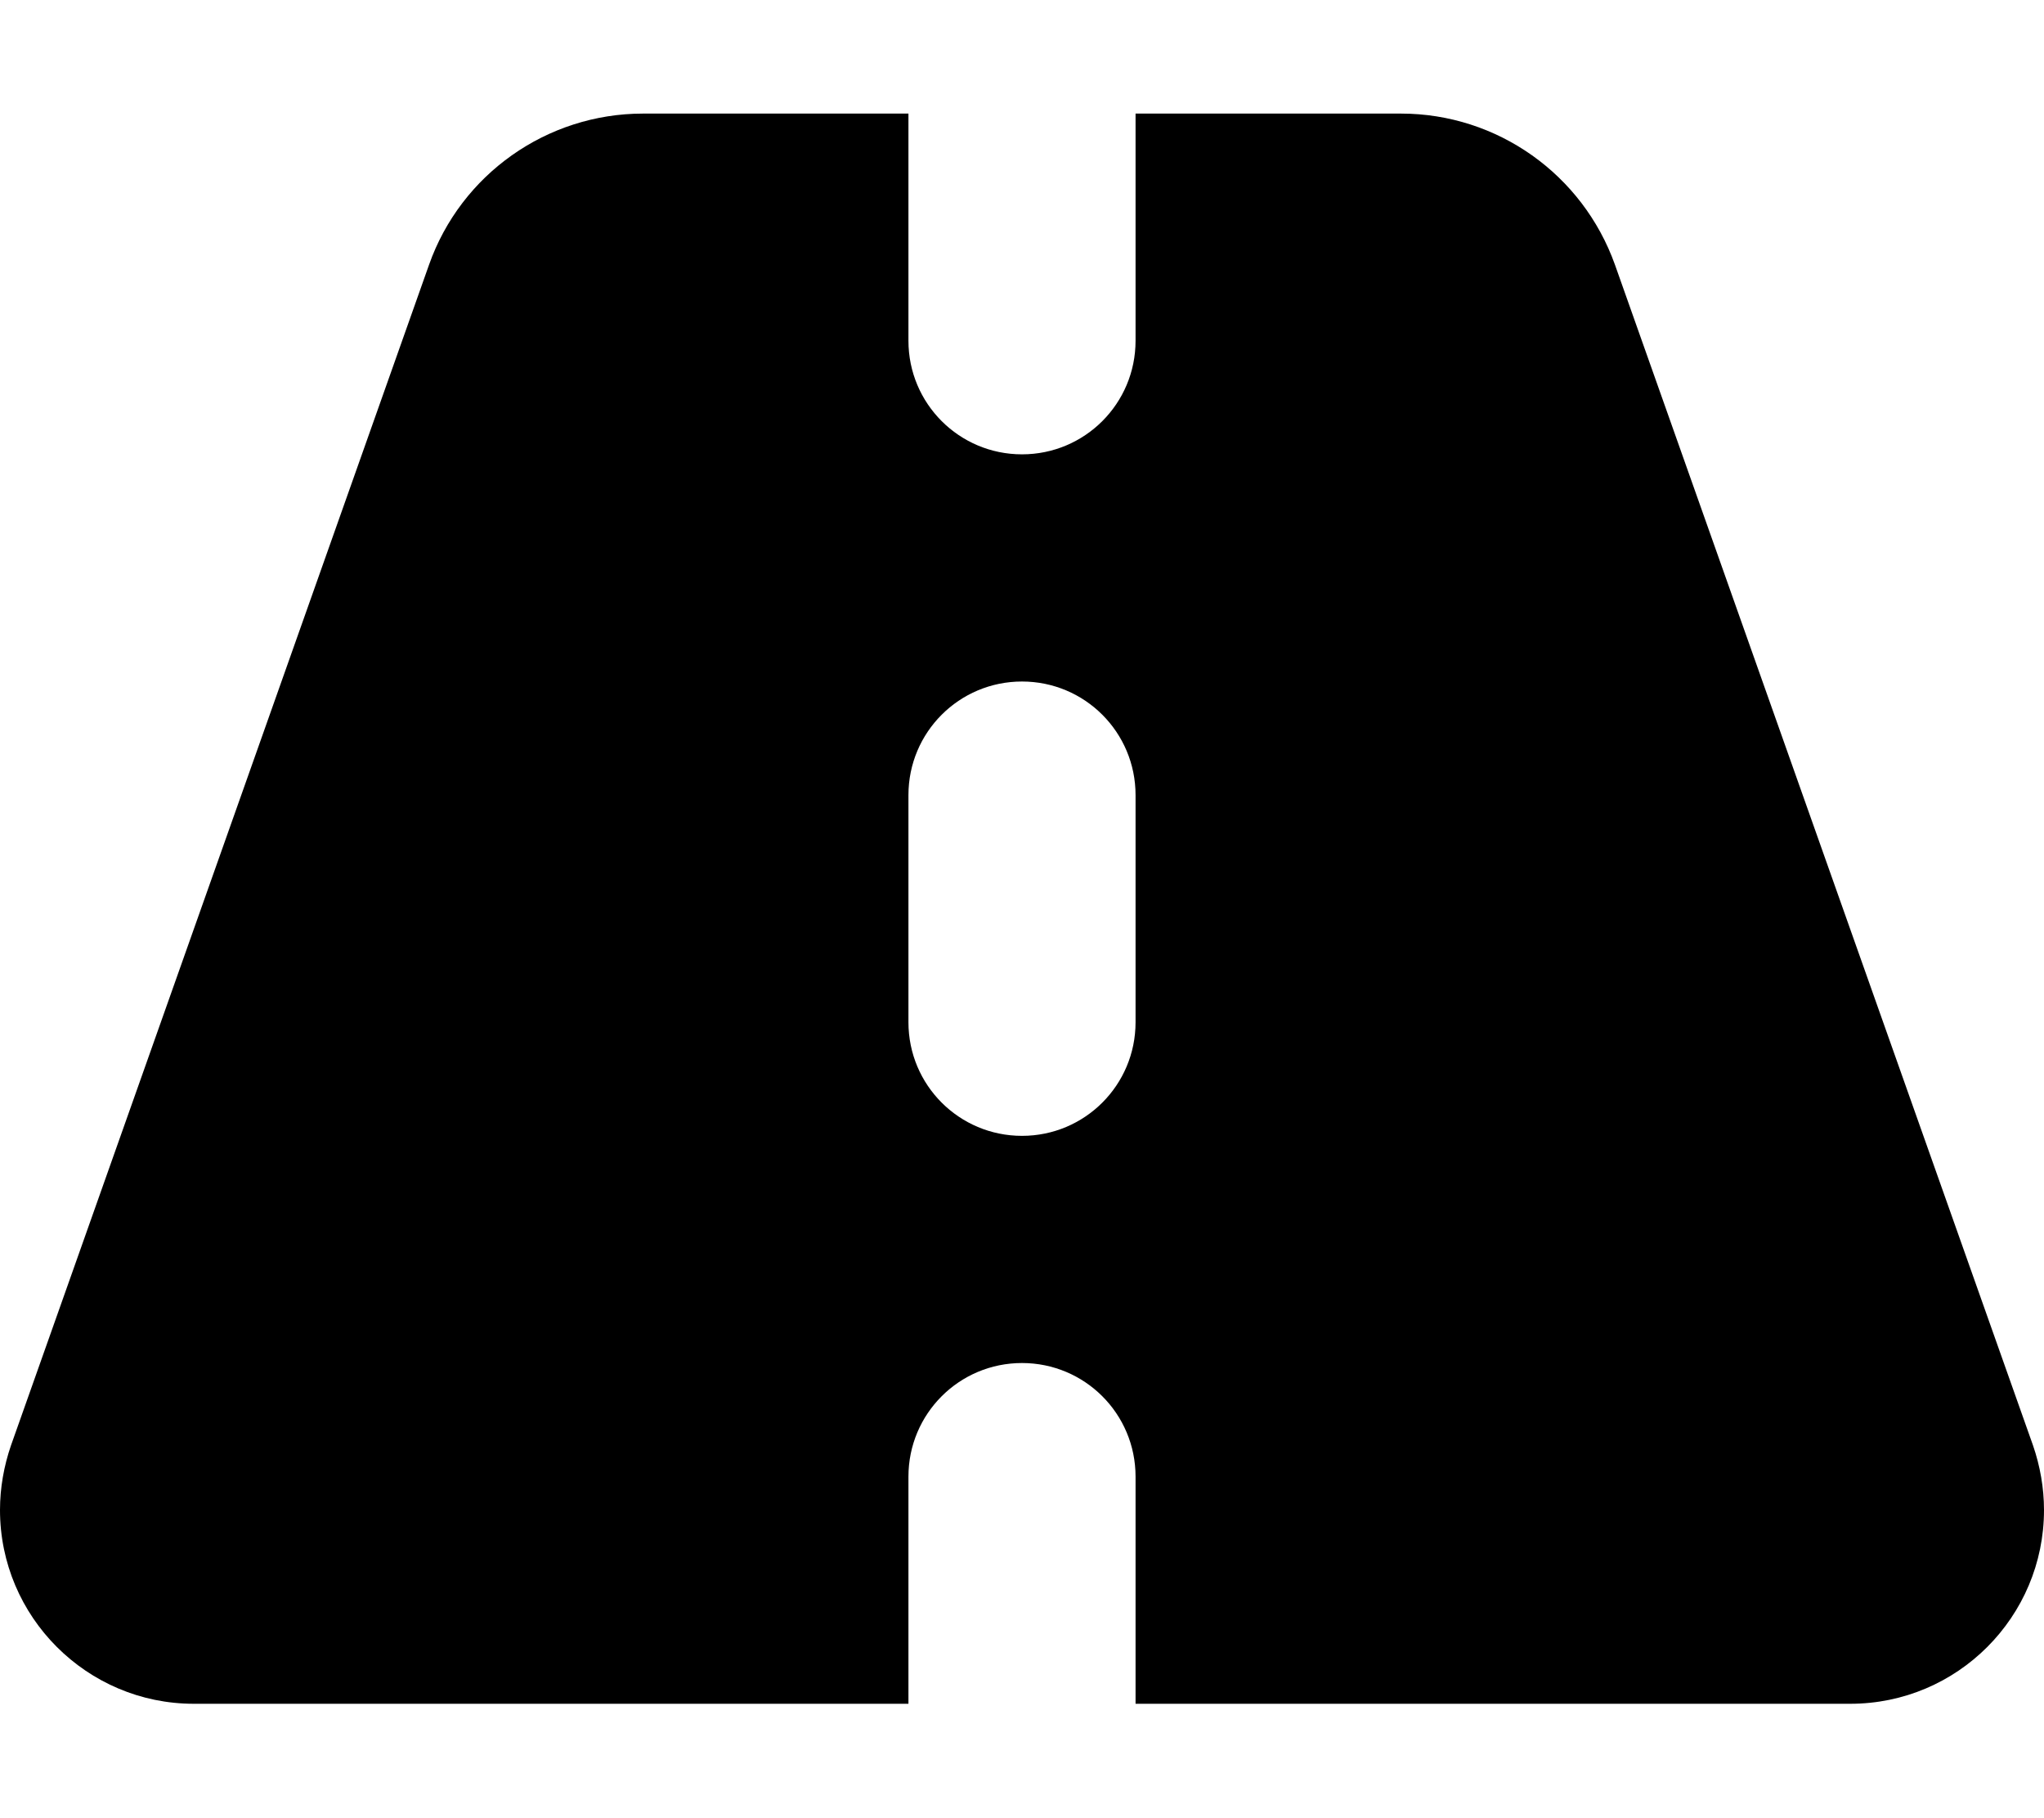
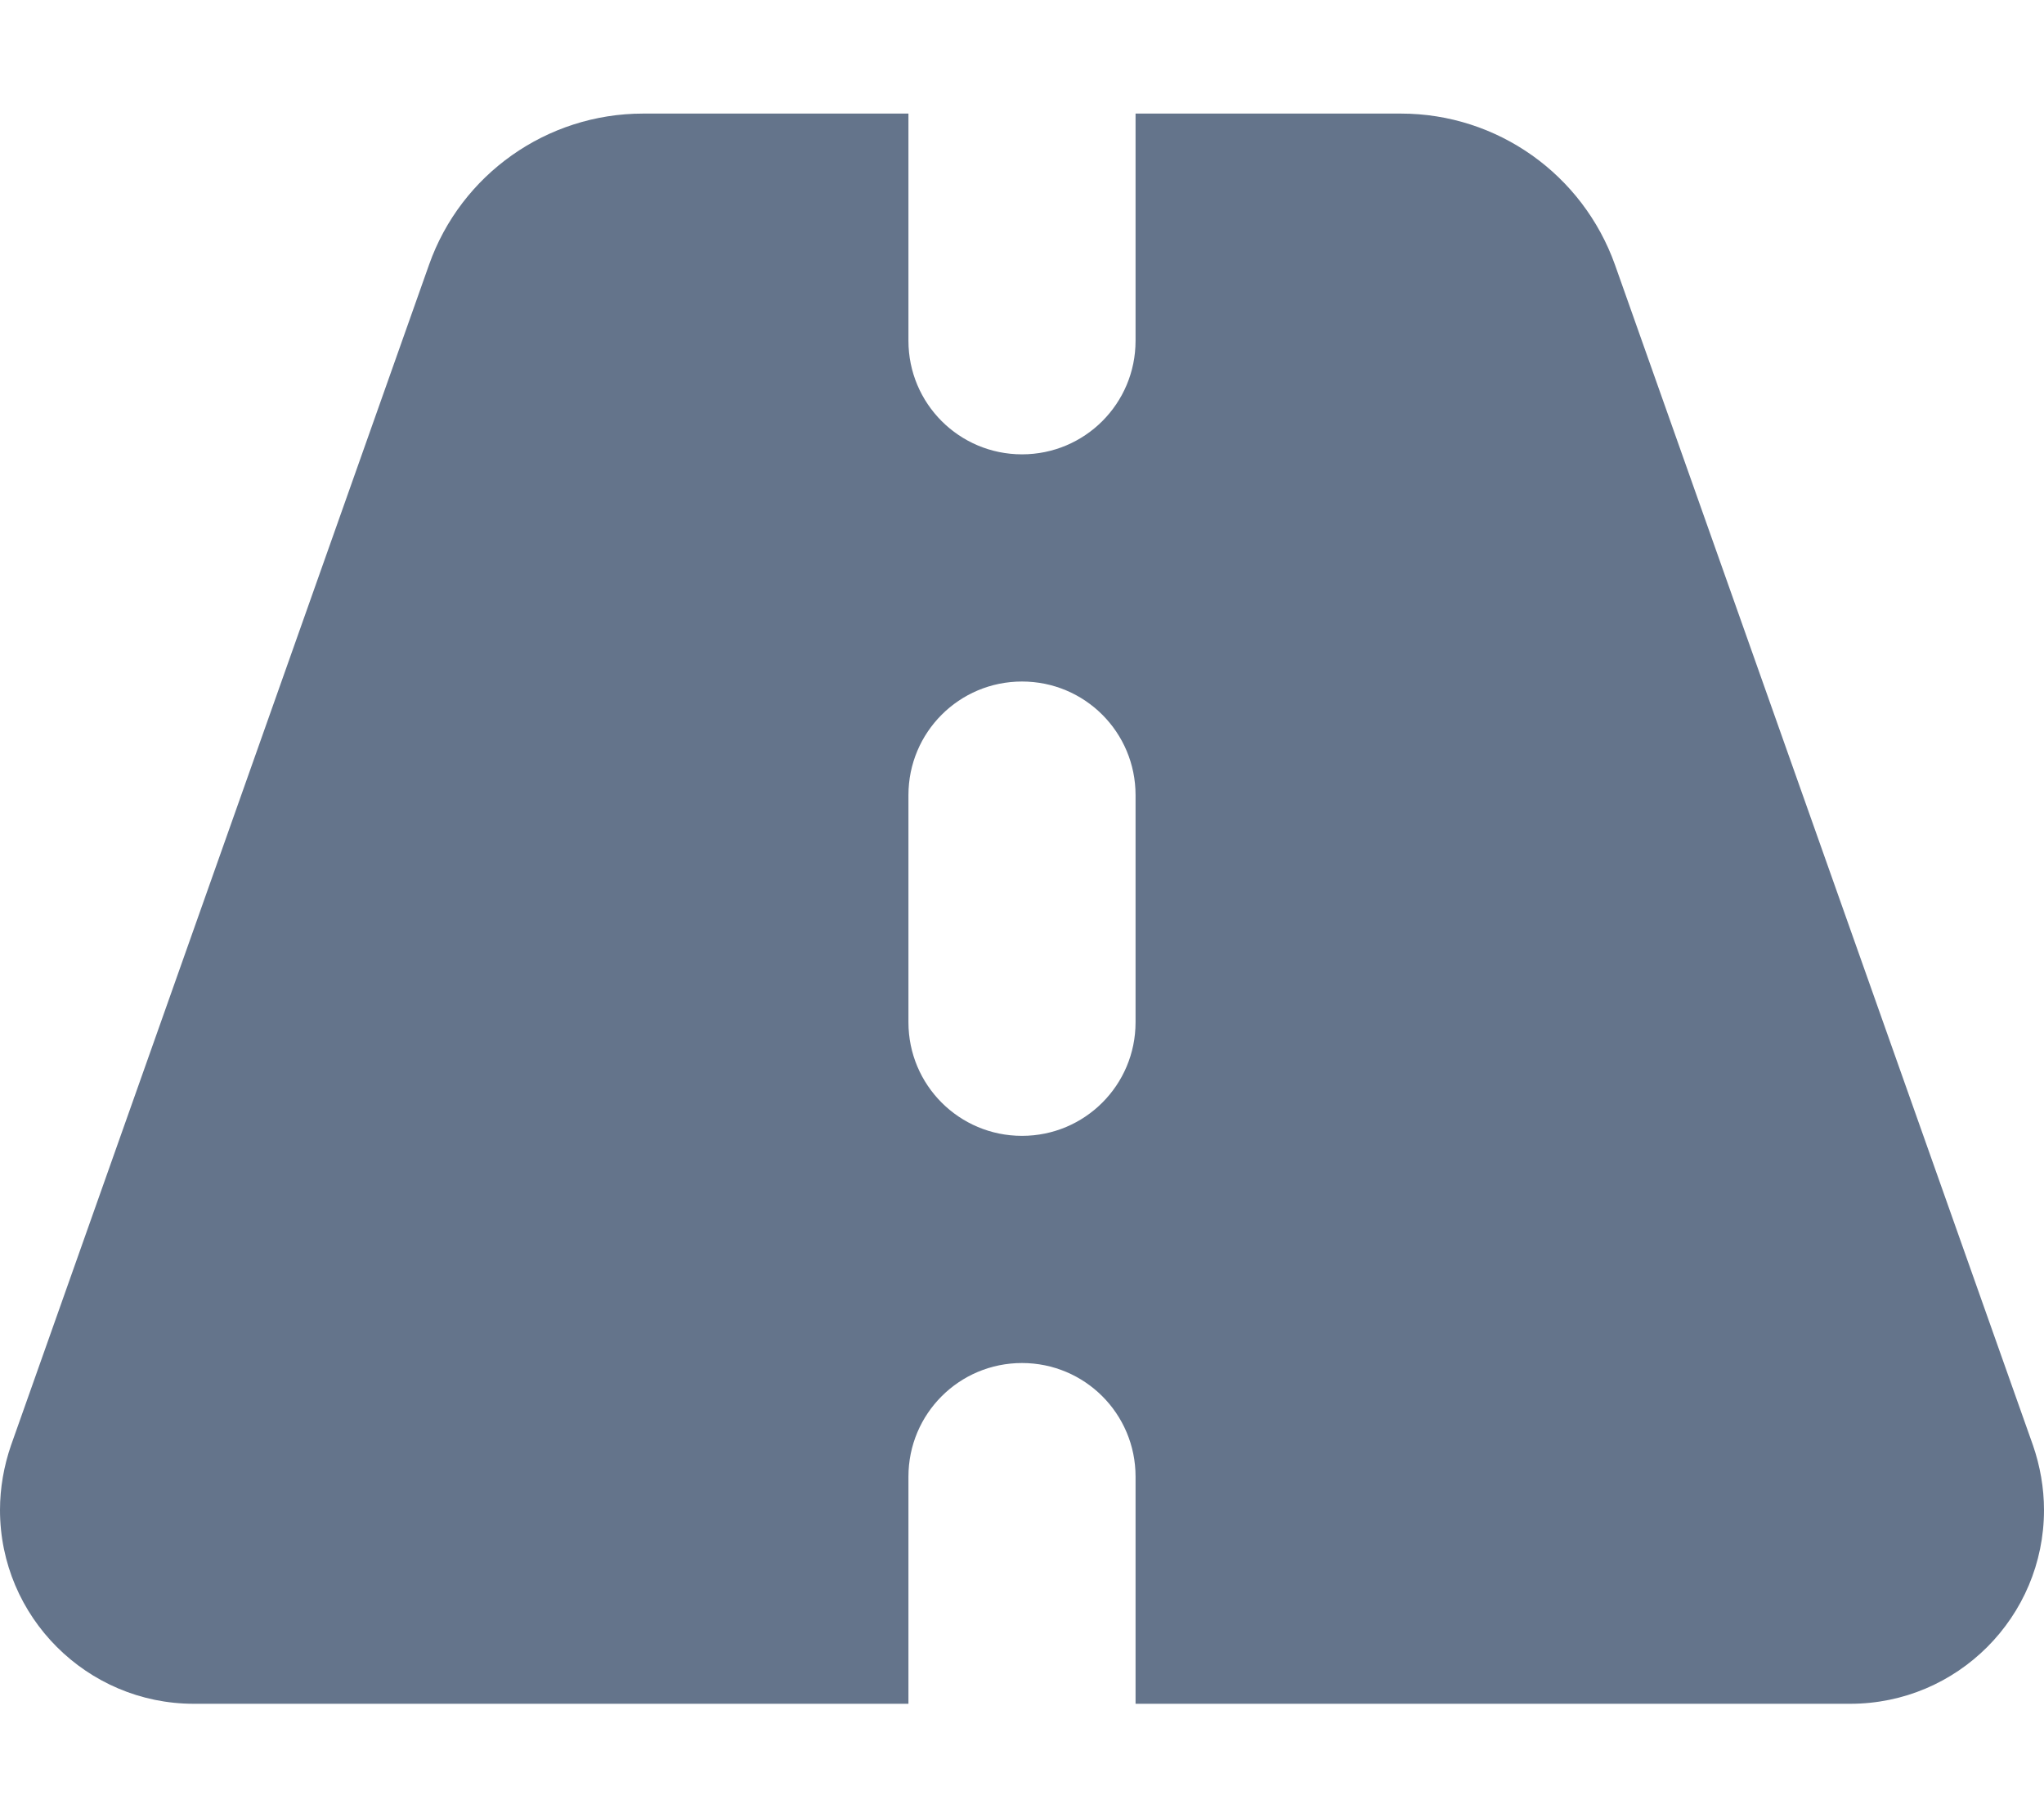
- <svg xmlns="http://www.w3.org/2000/svg" viewBox="0 0 576 512">
+ <svg xmlns="http://www.w3.org/2000/svg" viewBox="0 0 576 512" fill="#64748b">
  <path d="M256 32H181.2c-27.1 0-51.3 17.1-60.3 42.6L3.1 407.2C1.1 413 0 419.2 0 425.4C0 455.5 24.5 480 54.6 480H256V416c0-17.7 14.3-32 32-32s32 14.3 32 32v64H521.4c30.2 0 54.6-24.5 54.6-54.6c0-6.2-1.1-12.4-3.1-18.2L455.1 74.6C446 49.1 421.9 32 394.8 32H320V96c0 17.7-14.3 32-32 32s-32-14.3-32-32V32zm64 192v64c0 17.7-14.3 32-32 32s-32-14.3-32-32V224c0-17.7 14.3-32 32-32s32 14.3 32 32z" />
</svg>
